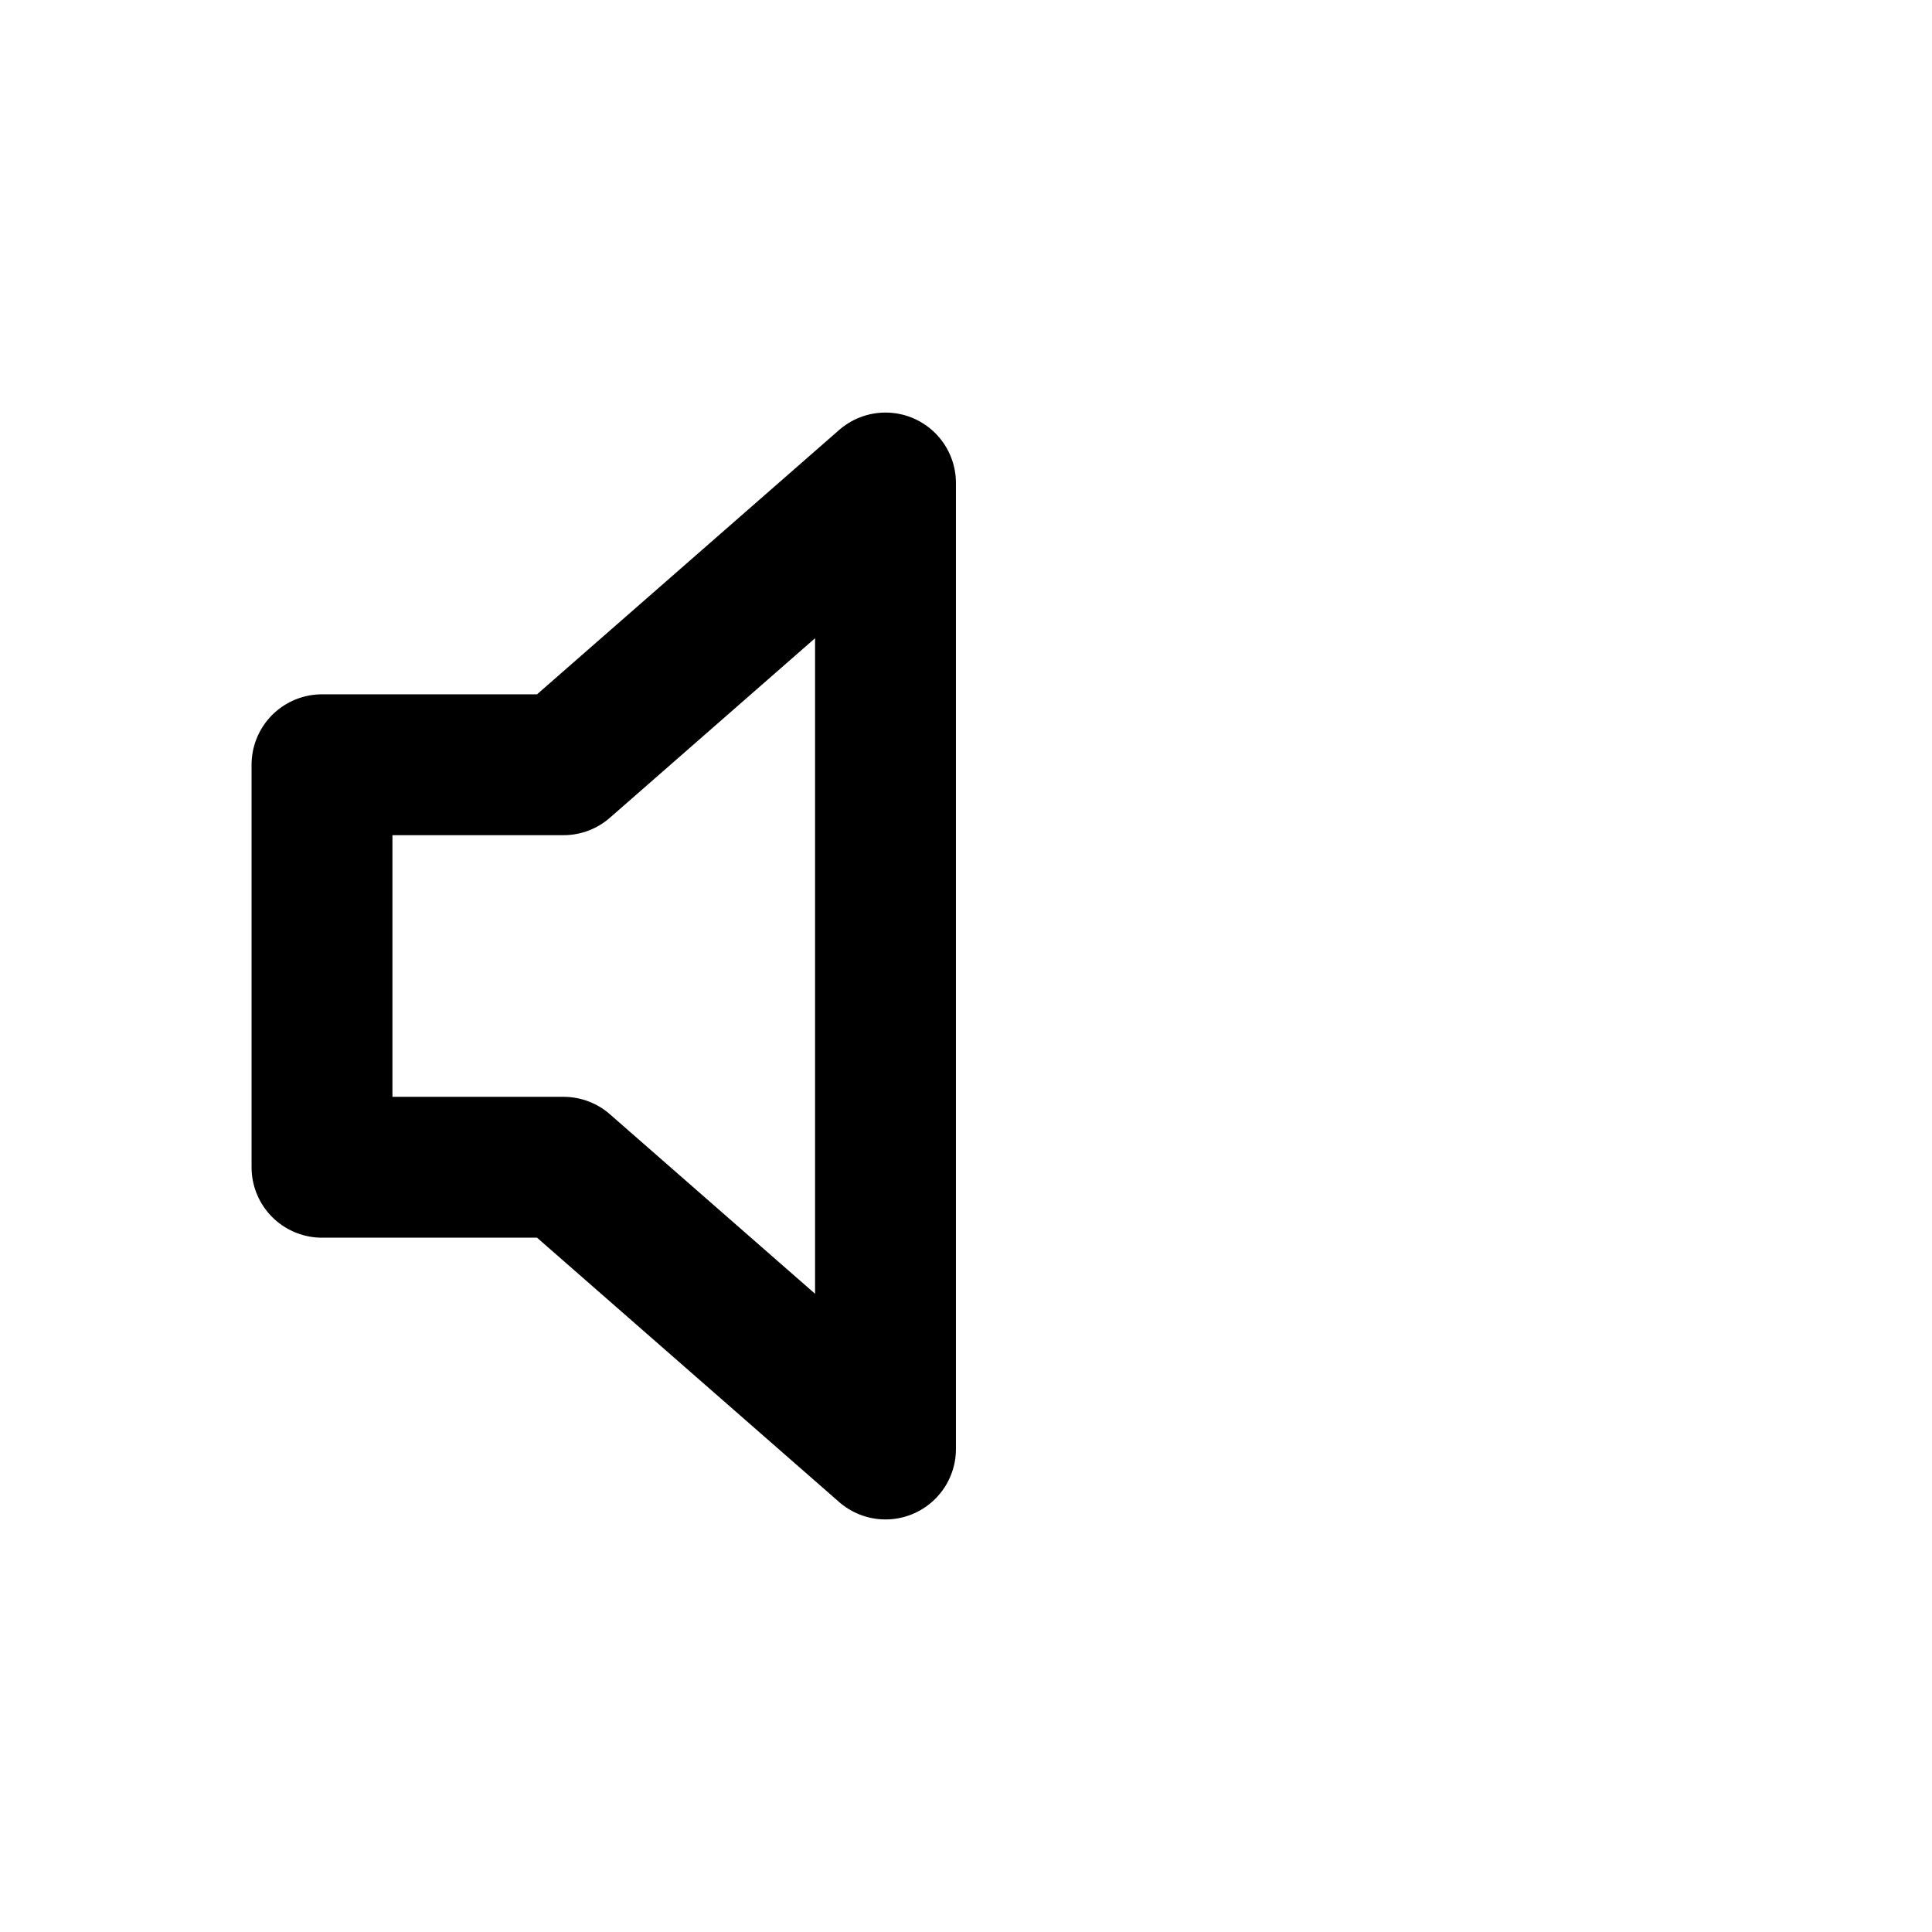
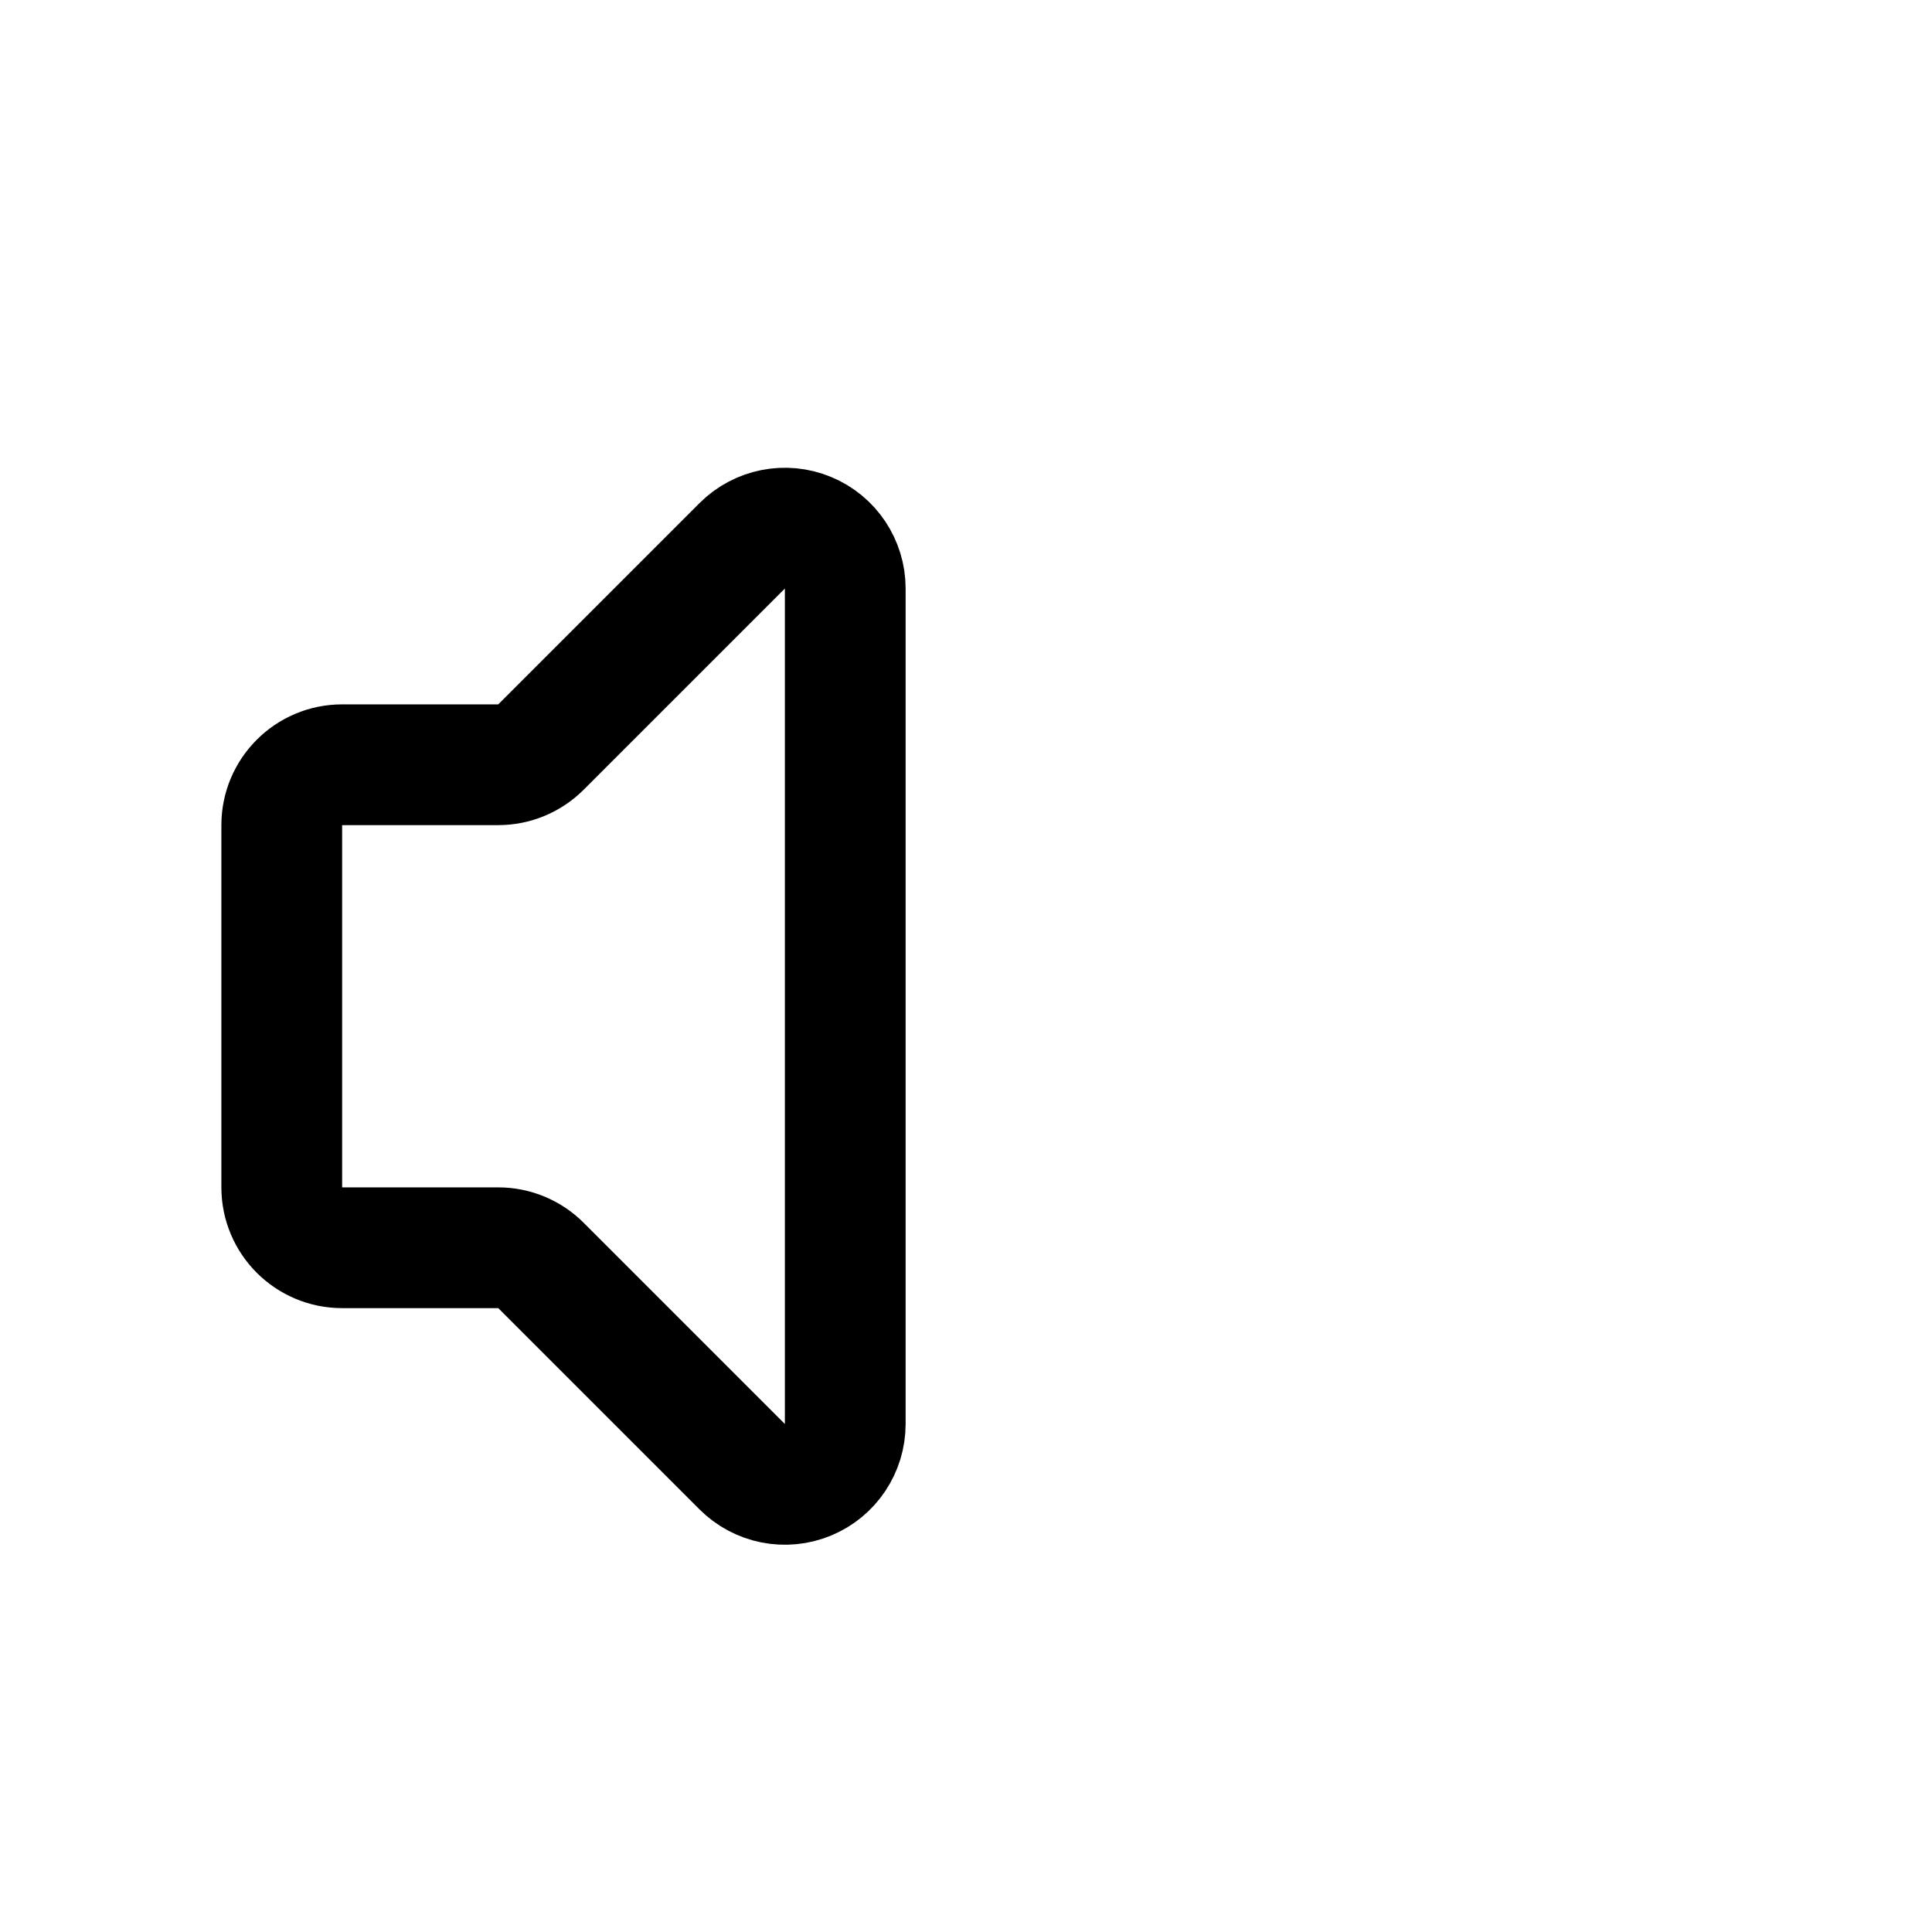
<svg xmlns="http://www.w3.org/2000/svg" width="24" height="24" viewBox="0 0 24 24">
-   <path fill="none" stroke="#000" stroke-width="1.75" stroke-linecap="round" stroke-linejoin="round" d="M4 9.5h3l4-3.5v12l-4-3.5H4z" />
+   <path fill="none" stroke="#000" stroke-width="1.5" stroke-linecap="round" stroke-linejoin="round" d="M4.25 9.5L6.189 9.5A0.75 0.75 0 0 0 6.72 9.28L9.22 6.78A0.75 0.75 0 0 1 10.5 7.311L10.5 17.689A0.75 0.75 0 0 1 9.22 18.22L6.72 15.72A0.75 0.75 0 0 0 6.189 15.5L4.25 15.5A0.75 0.75 0 0 1 3.5 14.75L3.5 10.25A0.75 0.75 0 0 1 4.25 9.5Z" />
</svg>
